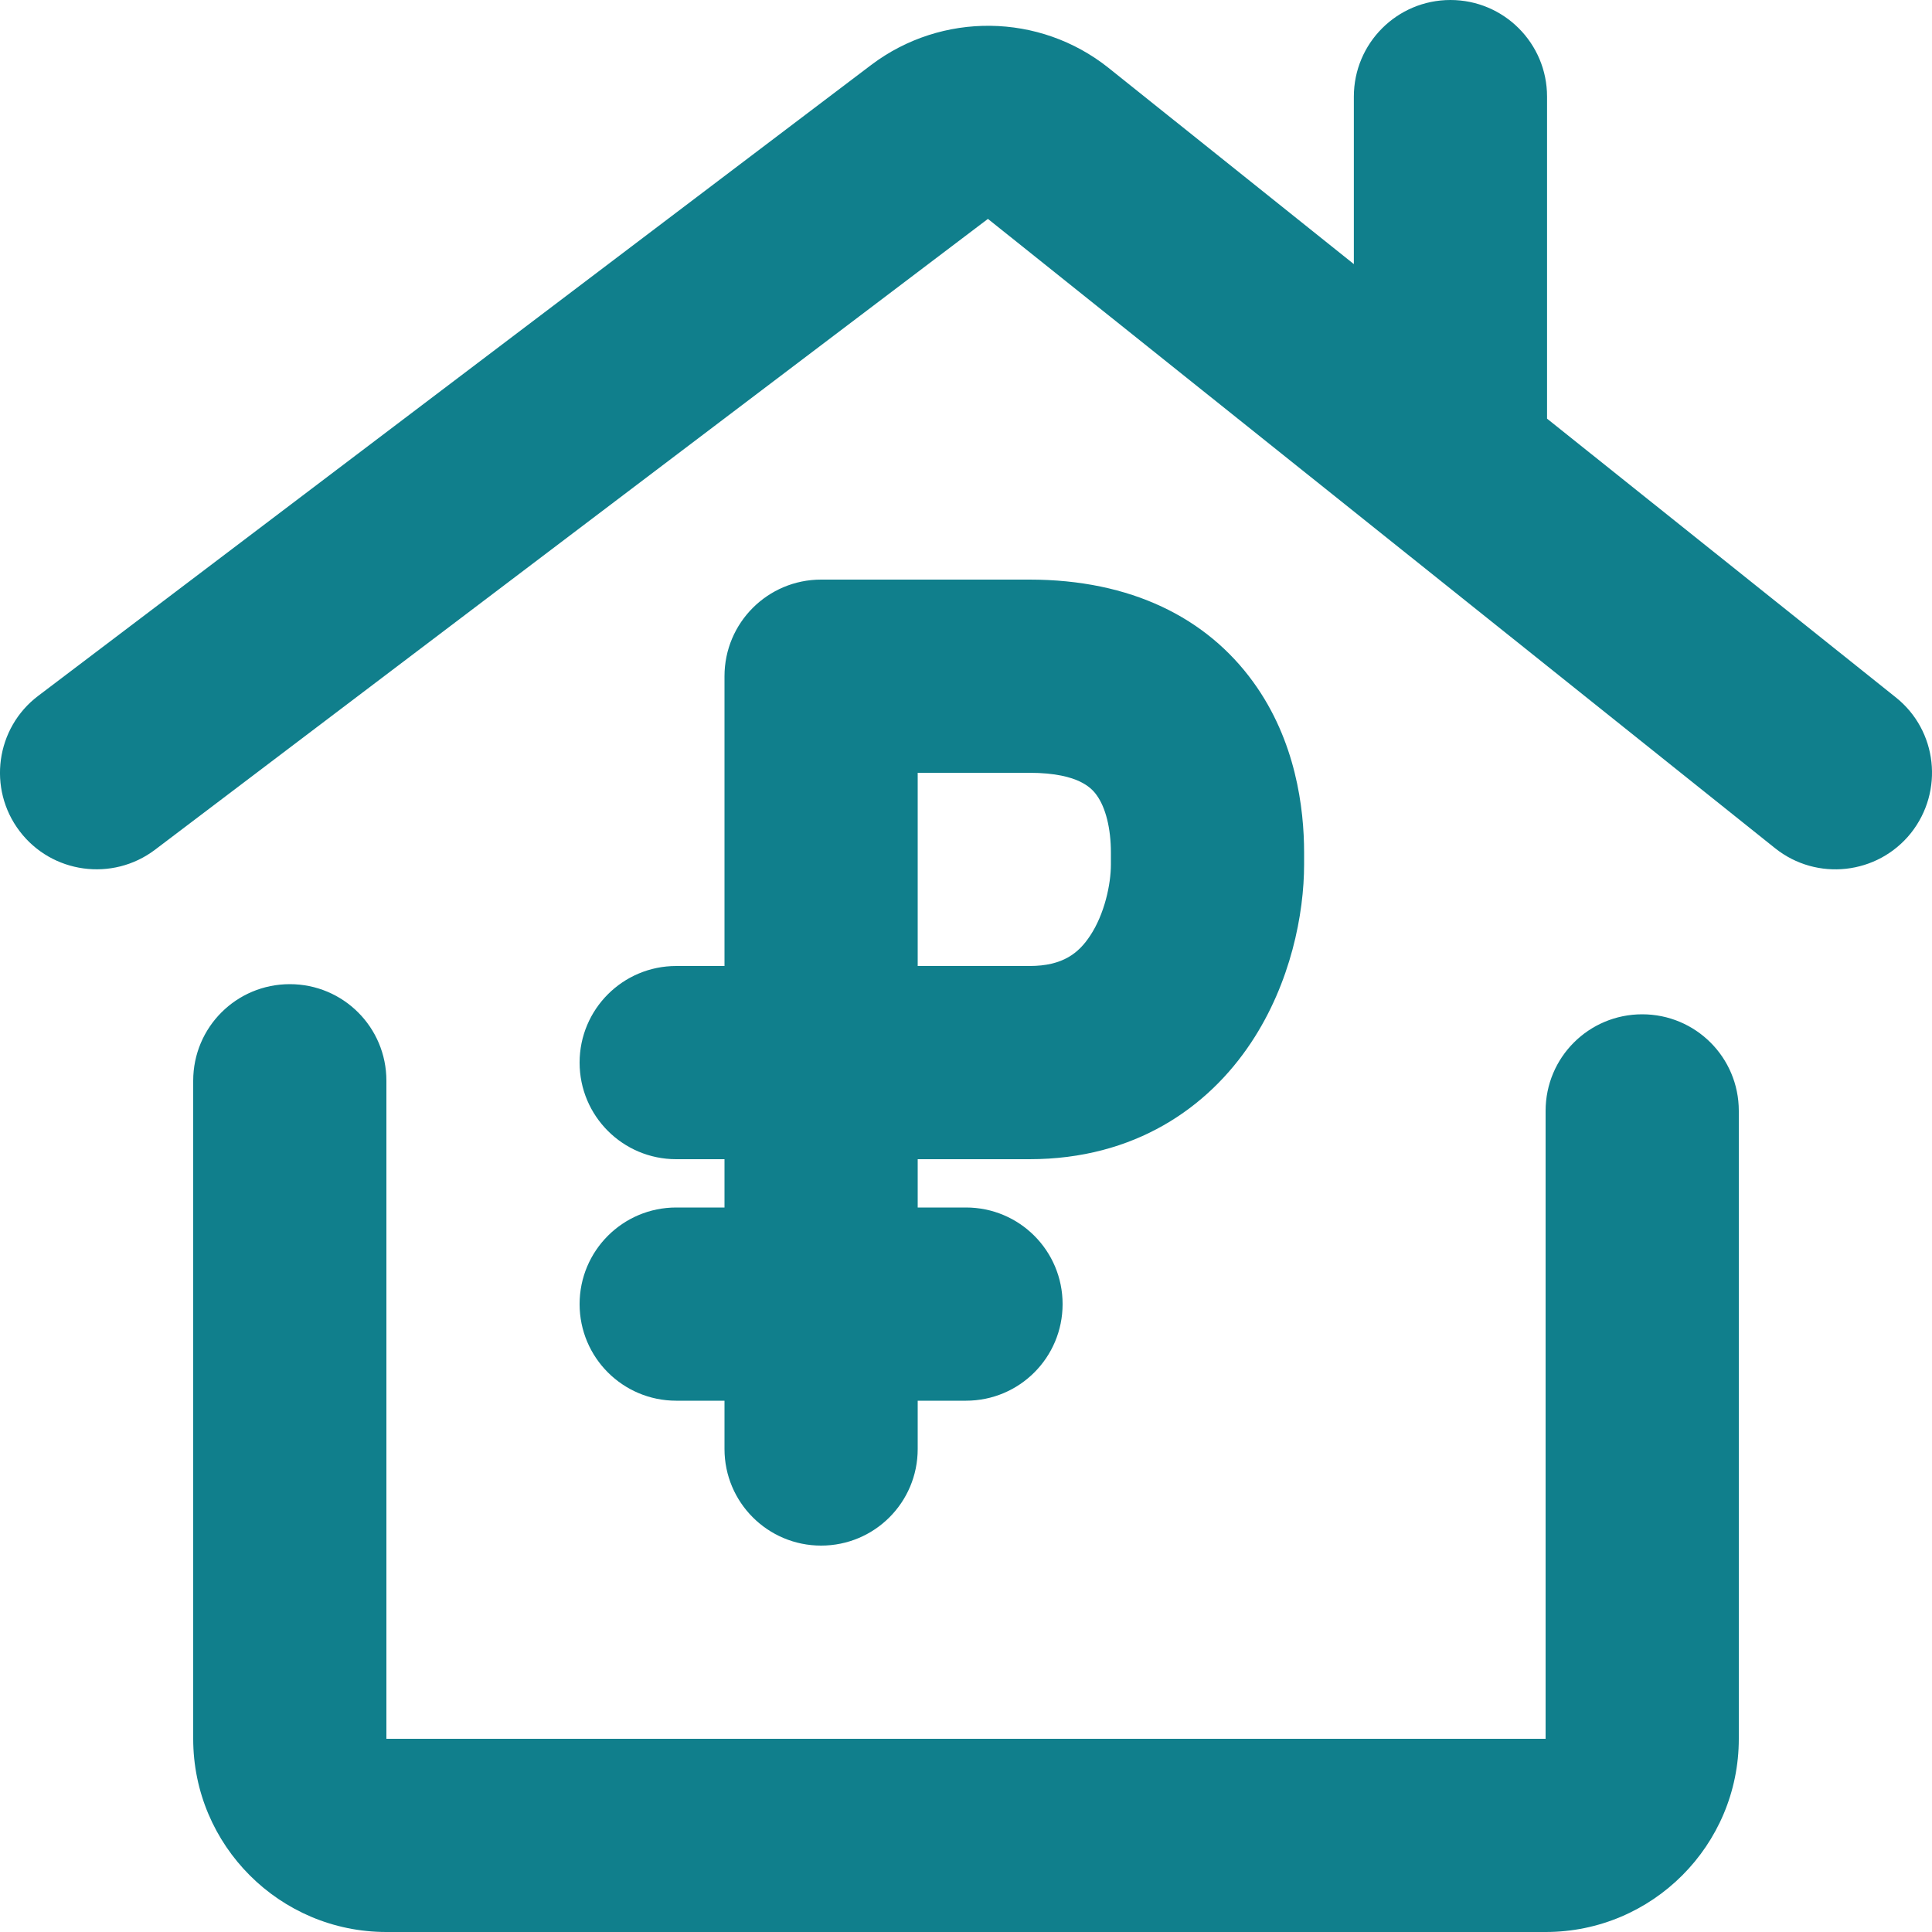
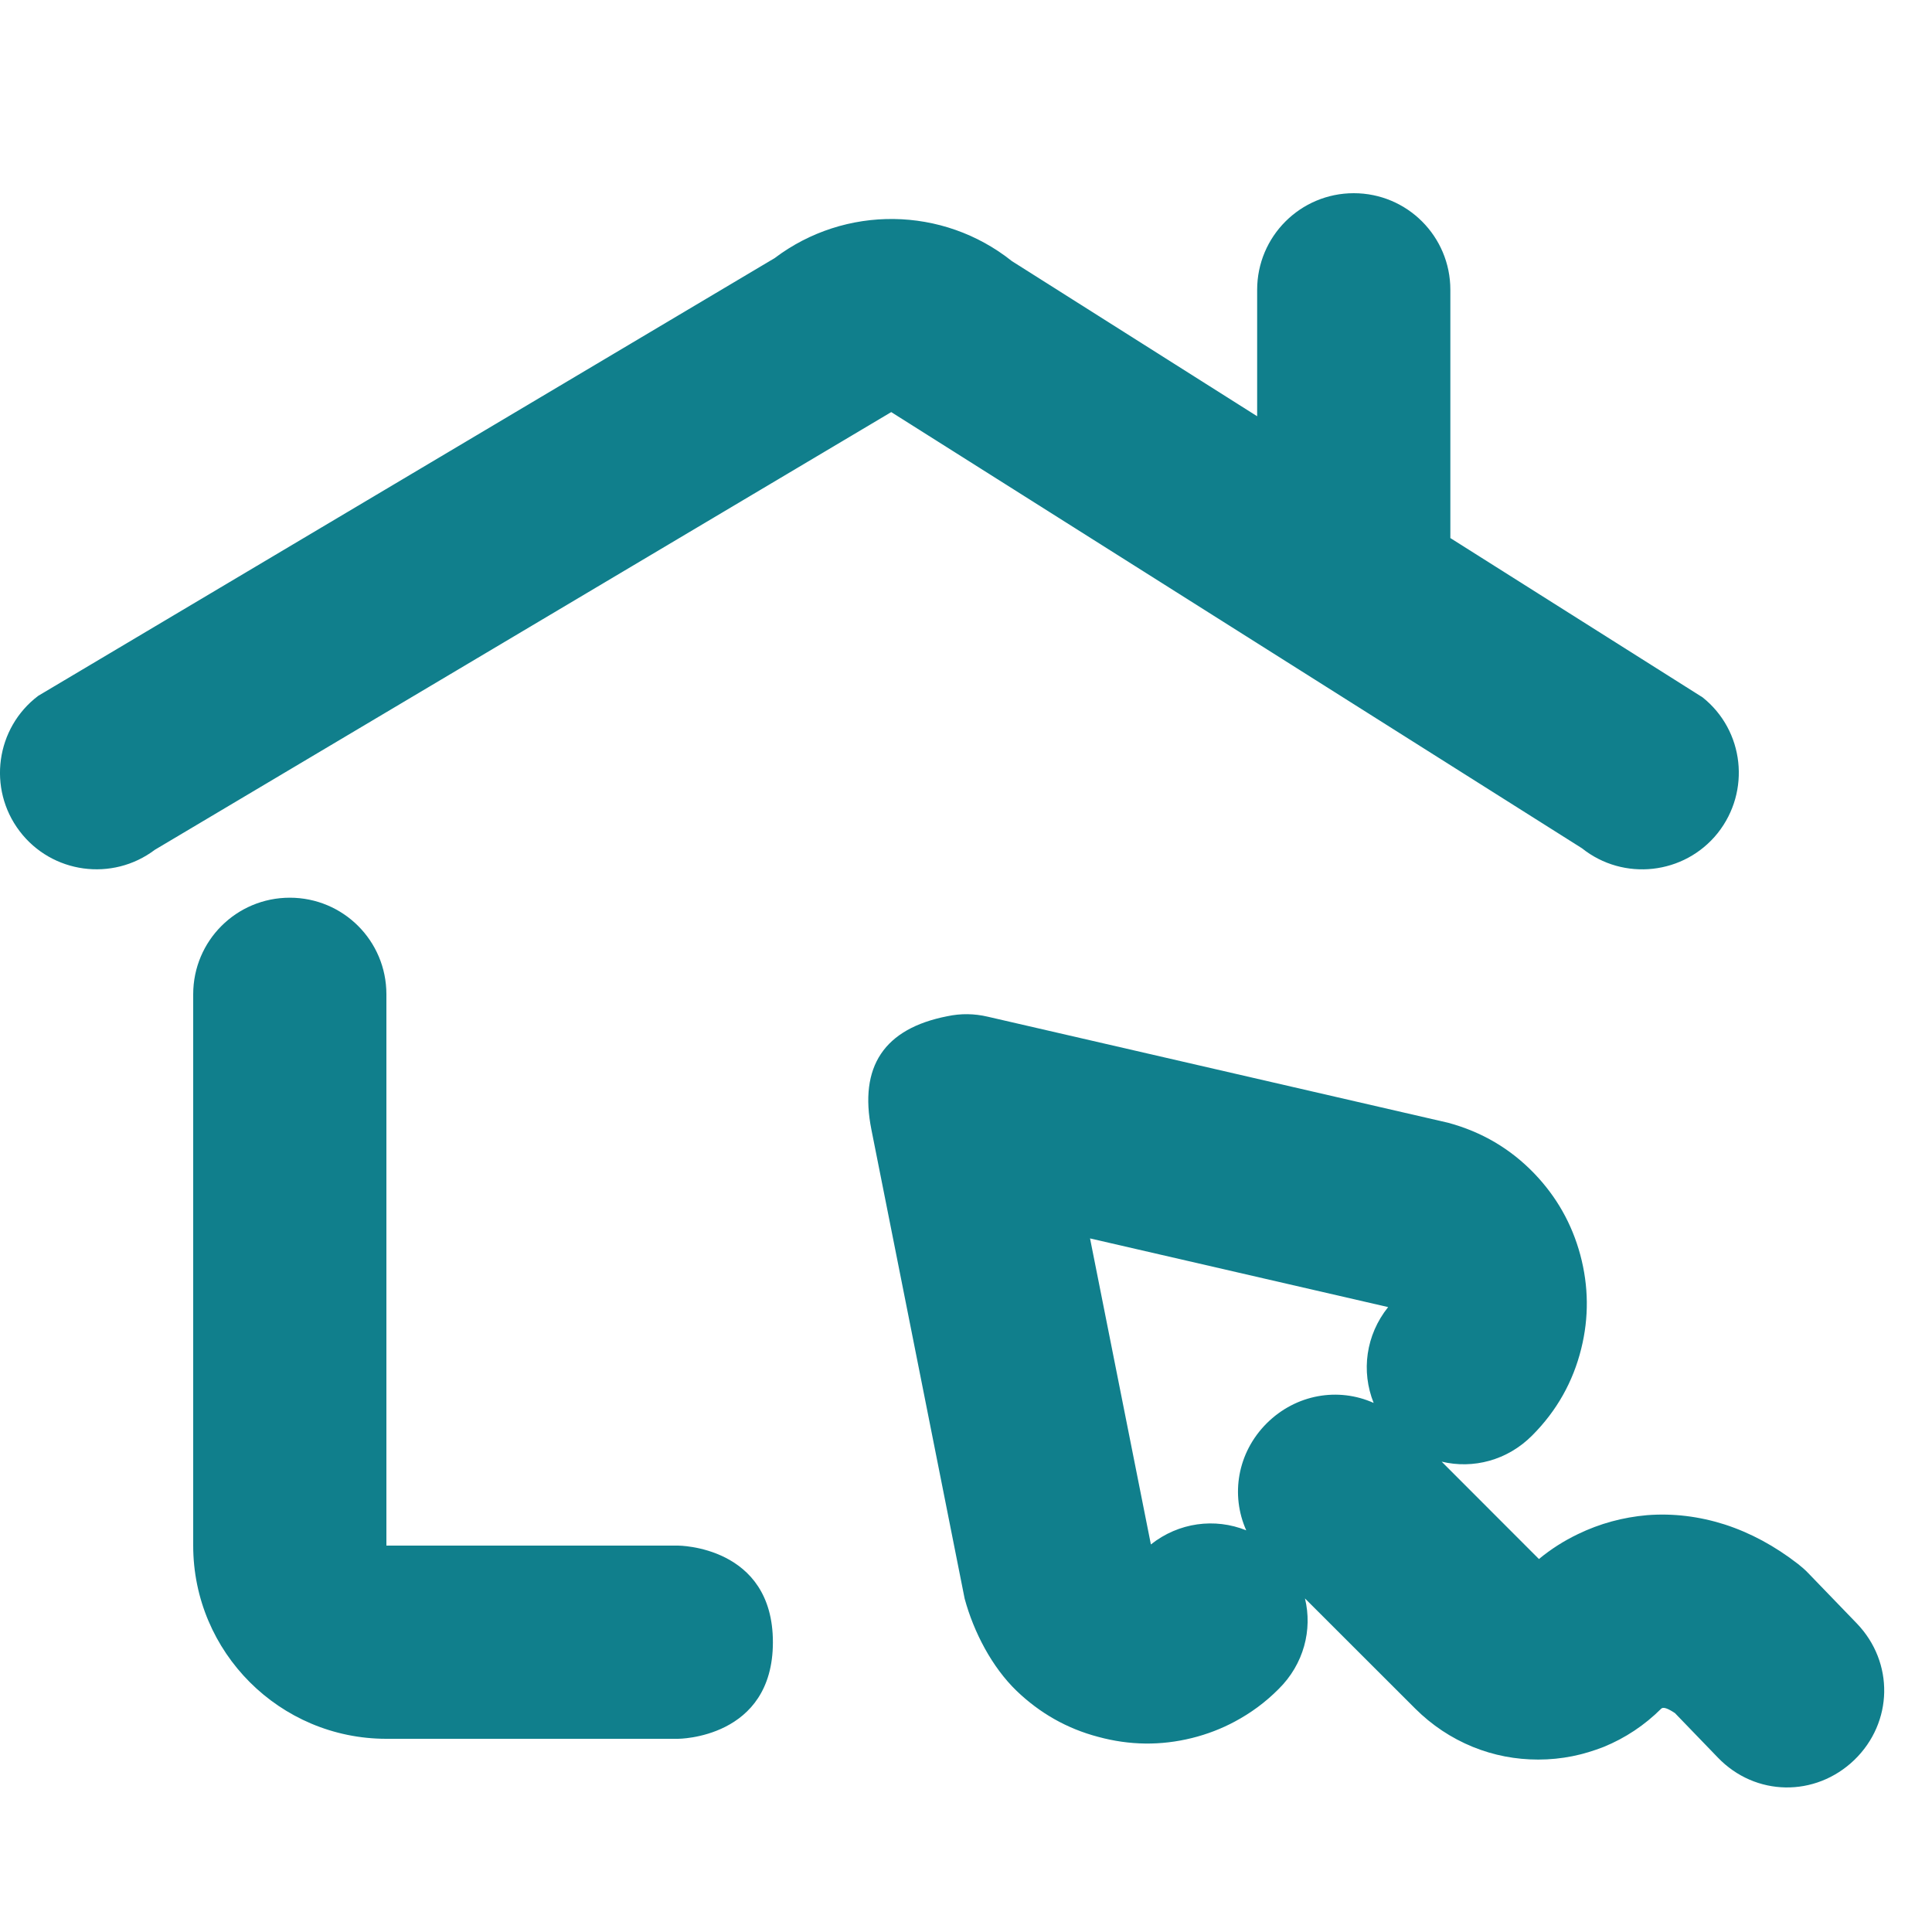
<svg xmlns="http://www.w3.org/2000/svg" width="20" height="20" viewBox="0 0 20 20" fill="none">
-   <path fill-rule="evenodd" clip-rule="evenodd" d="M16.015 1C16.015 0.447 15.567 0 15.015 0C14.463 0 14.015 0.447 14.015 1V2.734L11.476 0.703C10.761 0.133 9.749 0.121 9.019 0.672L0.396 7.203C-0.044 7.535 -0.131 8.164 0.203 8.604C0.536 9.043 1.164 9.129 1.604 8.797L10.227 2.266L18.376 8.781C18.807 9.125 19.436 9.055 19.781 8.625C20.126 8.191 20.056 7.562 19.625 7.219L16.015 4.334V1ZM8.5 6C7.948 6 7.5 6.447 7.5 7V10H7C6.448 10 6 10.447 6 11C6 11.553 6.448 12 7 12H7.5V12.5H7C6.448 12.5 6 12.947 6 13.5C6 14.053 6.448 14.5 7 14.5H7.5V15C7.5 15.553 7.948 16 8.5 16C9.053 16 9.5 15.553 9.5 15V14.5H10C10.553 14.5 11 14.053 11 13.5C11 12.947 10.553 12.5 10 12.5H9.5V12H10.657C11.747 12 12.505 11.465 12.95 10.795C13.363 10.174 13.5 9.457 13.5 8.949V8.826C13.5 8.367 13.414 7.668 12.974 7.061C12.492 6.395 11.707 6 10.657 6H8.5ZM9.5 8V10H10.657C11.004 10 11.167 9.865 11.284 9.688C11.434 9.463 11.5 9.154 11.5 8.949V8.826C11.5 8.574 11.445 8.359 11.353 8.232C11.315 8.178 11.263 8.131 11.178 8.09C11.088 8.047 10.928 8 10.657 8H9.5ZM3 10.188C3.552 10.188 4 10.633 4 11.188V18H16V11.5C16 10.945 16.448 10.5 17 10.5C17.552 10.5 18 10.945 18 11.5V18C18 19.104 17.105 20 16 20H4C2.896 20 2 19.104 2 18V11.188C2 10.633 2.448 10.188 3 10.188Z" fill="#107F8C" />
+   <path fill-rule="evenodd" clip-rule="evenodd" d="M14.014 2C14.567 2 15.014 2.447 15.014 3V5.57L17.625 7.219C18.056 7.562 18.126 8.191 17.781 8.625C17.436 9.055 16.807 9.125 16.376 8.781L9.226 4.266L1.603 8.797C1.163 9.129 0.536 9.043 0.203 8.604C-0.131 8.164 -0.044 7.535 0.396 7.203L8.019 2.672C8.748 2.121 9.76 2.133 10.475 2.703L13.014 4.309V3C13.014 2.447 13.462 2 14.014 2ZM4 10.293C4 9.738 3.552 9.293 3 9.293C2.448 9.293 2 9.738 2 10.293V16C2 17.104 2.896 18 4 18H7.019C7.019 18 8.001 18 8.001 17C8.001 16 7.019 16 7.019 16H4V10.293ZM12.782 17.822C12.947 17.734 13.099 17.623 13.237 17.484C13.497 17.227 13.588 16.871 13.509 16.547L14.651 17.688C14.823 17.859 15.022 17.992 15.247 18.084C15.464 18.172 15.69 18.215 15.924 18.215C16.044 18.215 16.163 18.203 16.278 18.18C16.388 18.158 16.495 18.125 16.601 18.084C16.826 17.992 17.025 17.859 17.197 17.688C17.217 17.668 17.264 17.684 17.339 17.734L17.782 18.193C18.17 18.598 18.792 18.607 19.196 18.219C19.598 17.83 19.61 17.209 19.221 16.805L18.721 16.287C18.688 16.252 18.652 16.221 18.614 16.191C18.373 16.004 18.119 15.867 17.853 15.781C17.588 15.697 17.32 15.664 17.05 15.685C16.8 15.707 16.562 15.771 16.335 15.881C16.189 15.951 16.054 16.037 15.931 16.139L14.924 15.131C15.249 15.209 15.604 15.119 15.862 14.859C16.115 14.605 16.284 14.305 16.369 13.961C16.449 13.639 16.446 13.315 16.359 12.99C16.272 12.668 16.113 12.387 15.881 12.146C15.635 11.891 15.339 11.717 14.992 11.623L10.226 10.525C10.086 10.492 9.947 10.49 9.806 10.52C9.152 10.648 8.89 11.041 9.021 11.695L9.986 16.549C10.08 16.896 10.269 17.258 10.524 17.504C10.764 17.734 11.045 17.895 11.369 17.98C11.693 18.068 12.016 18.072 12.339 17.992C12.496 17.953 12.644 17.896 12.782 17.822ZM14.37 13.531L11.284 12.82L11.914 15.988C12.201 15.76 12.576 15.711 12.901 15.842C12.738 15.477 12.808 15.039 13.113 14.734C13.417 14.432 13.854 14.359 14.22 14.523C14.089 14.197 14.138 13.82 14.37 13.531Z" fill="#107F8C" />
</svg>
